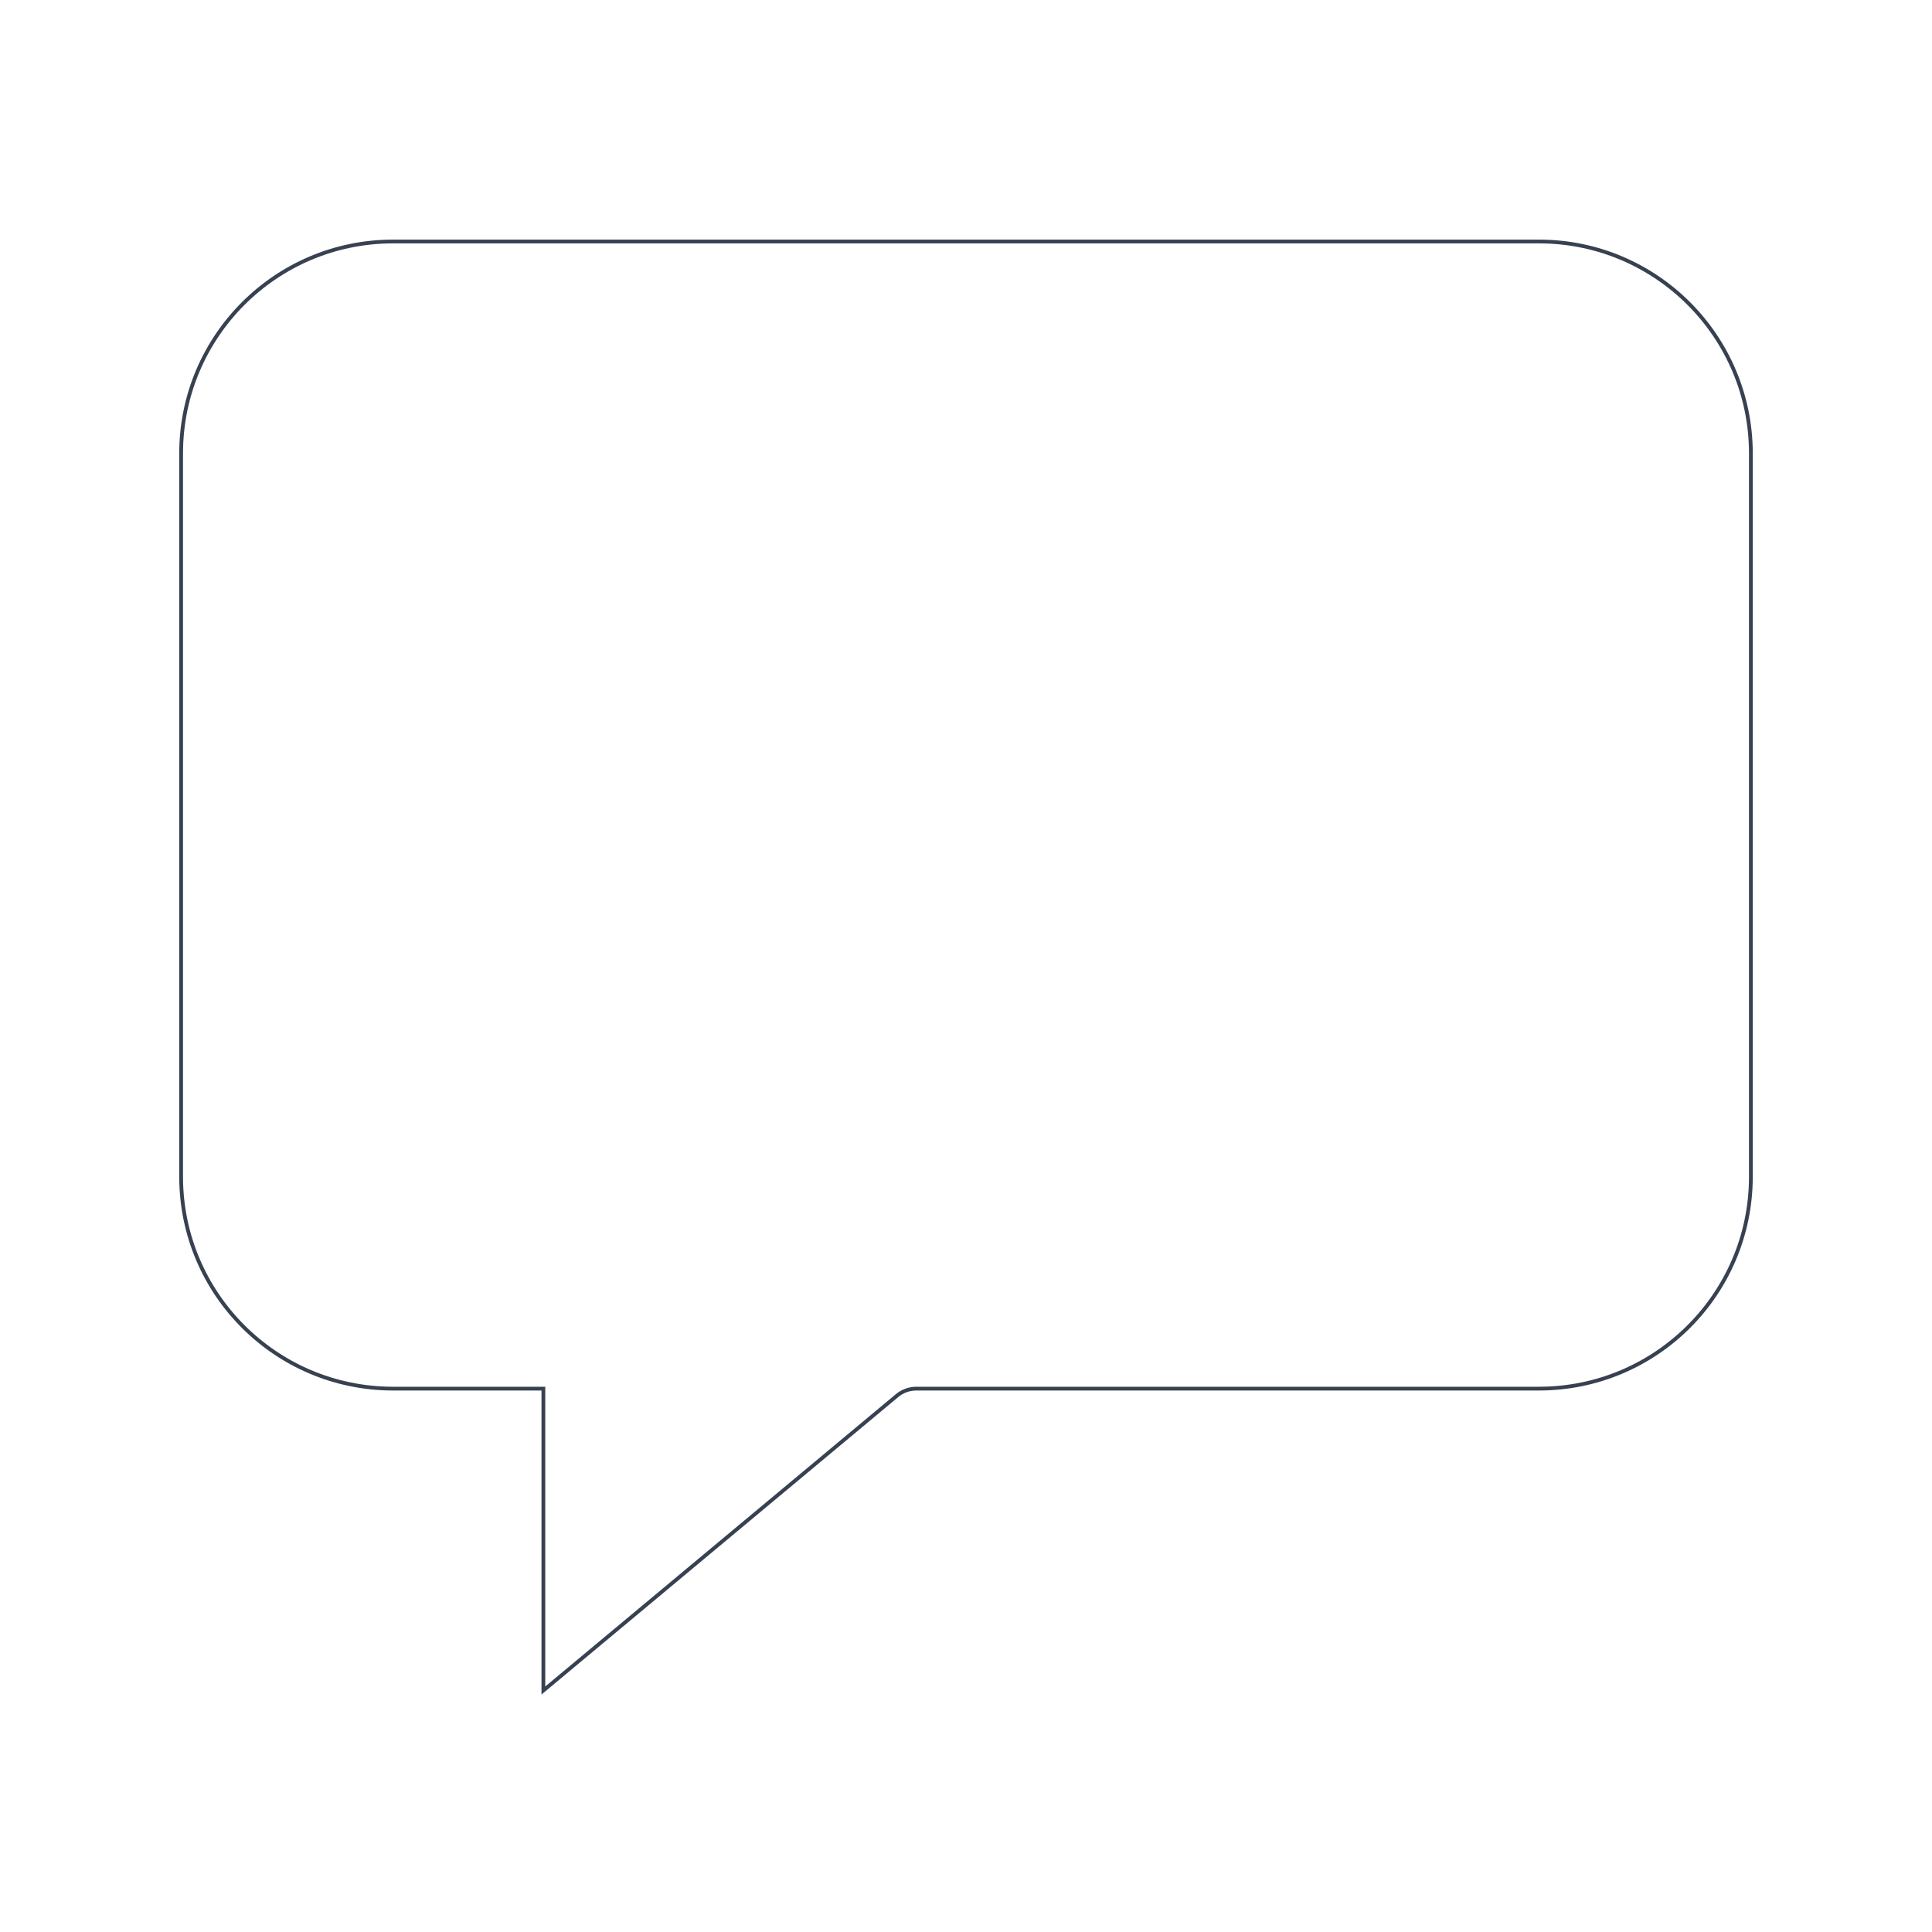
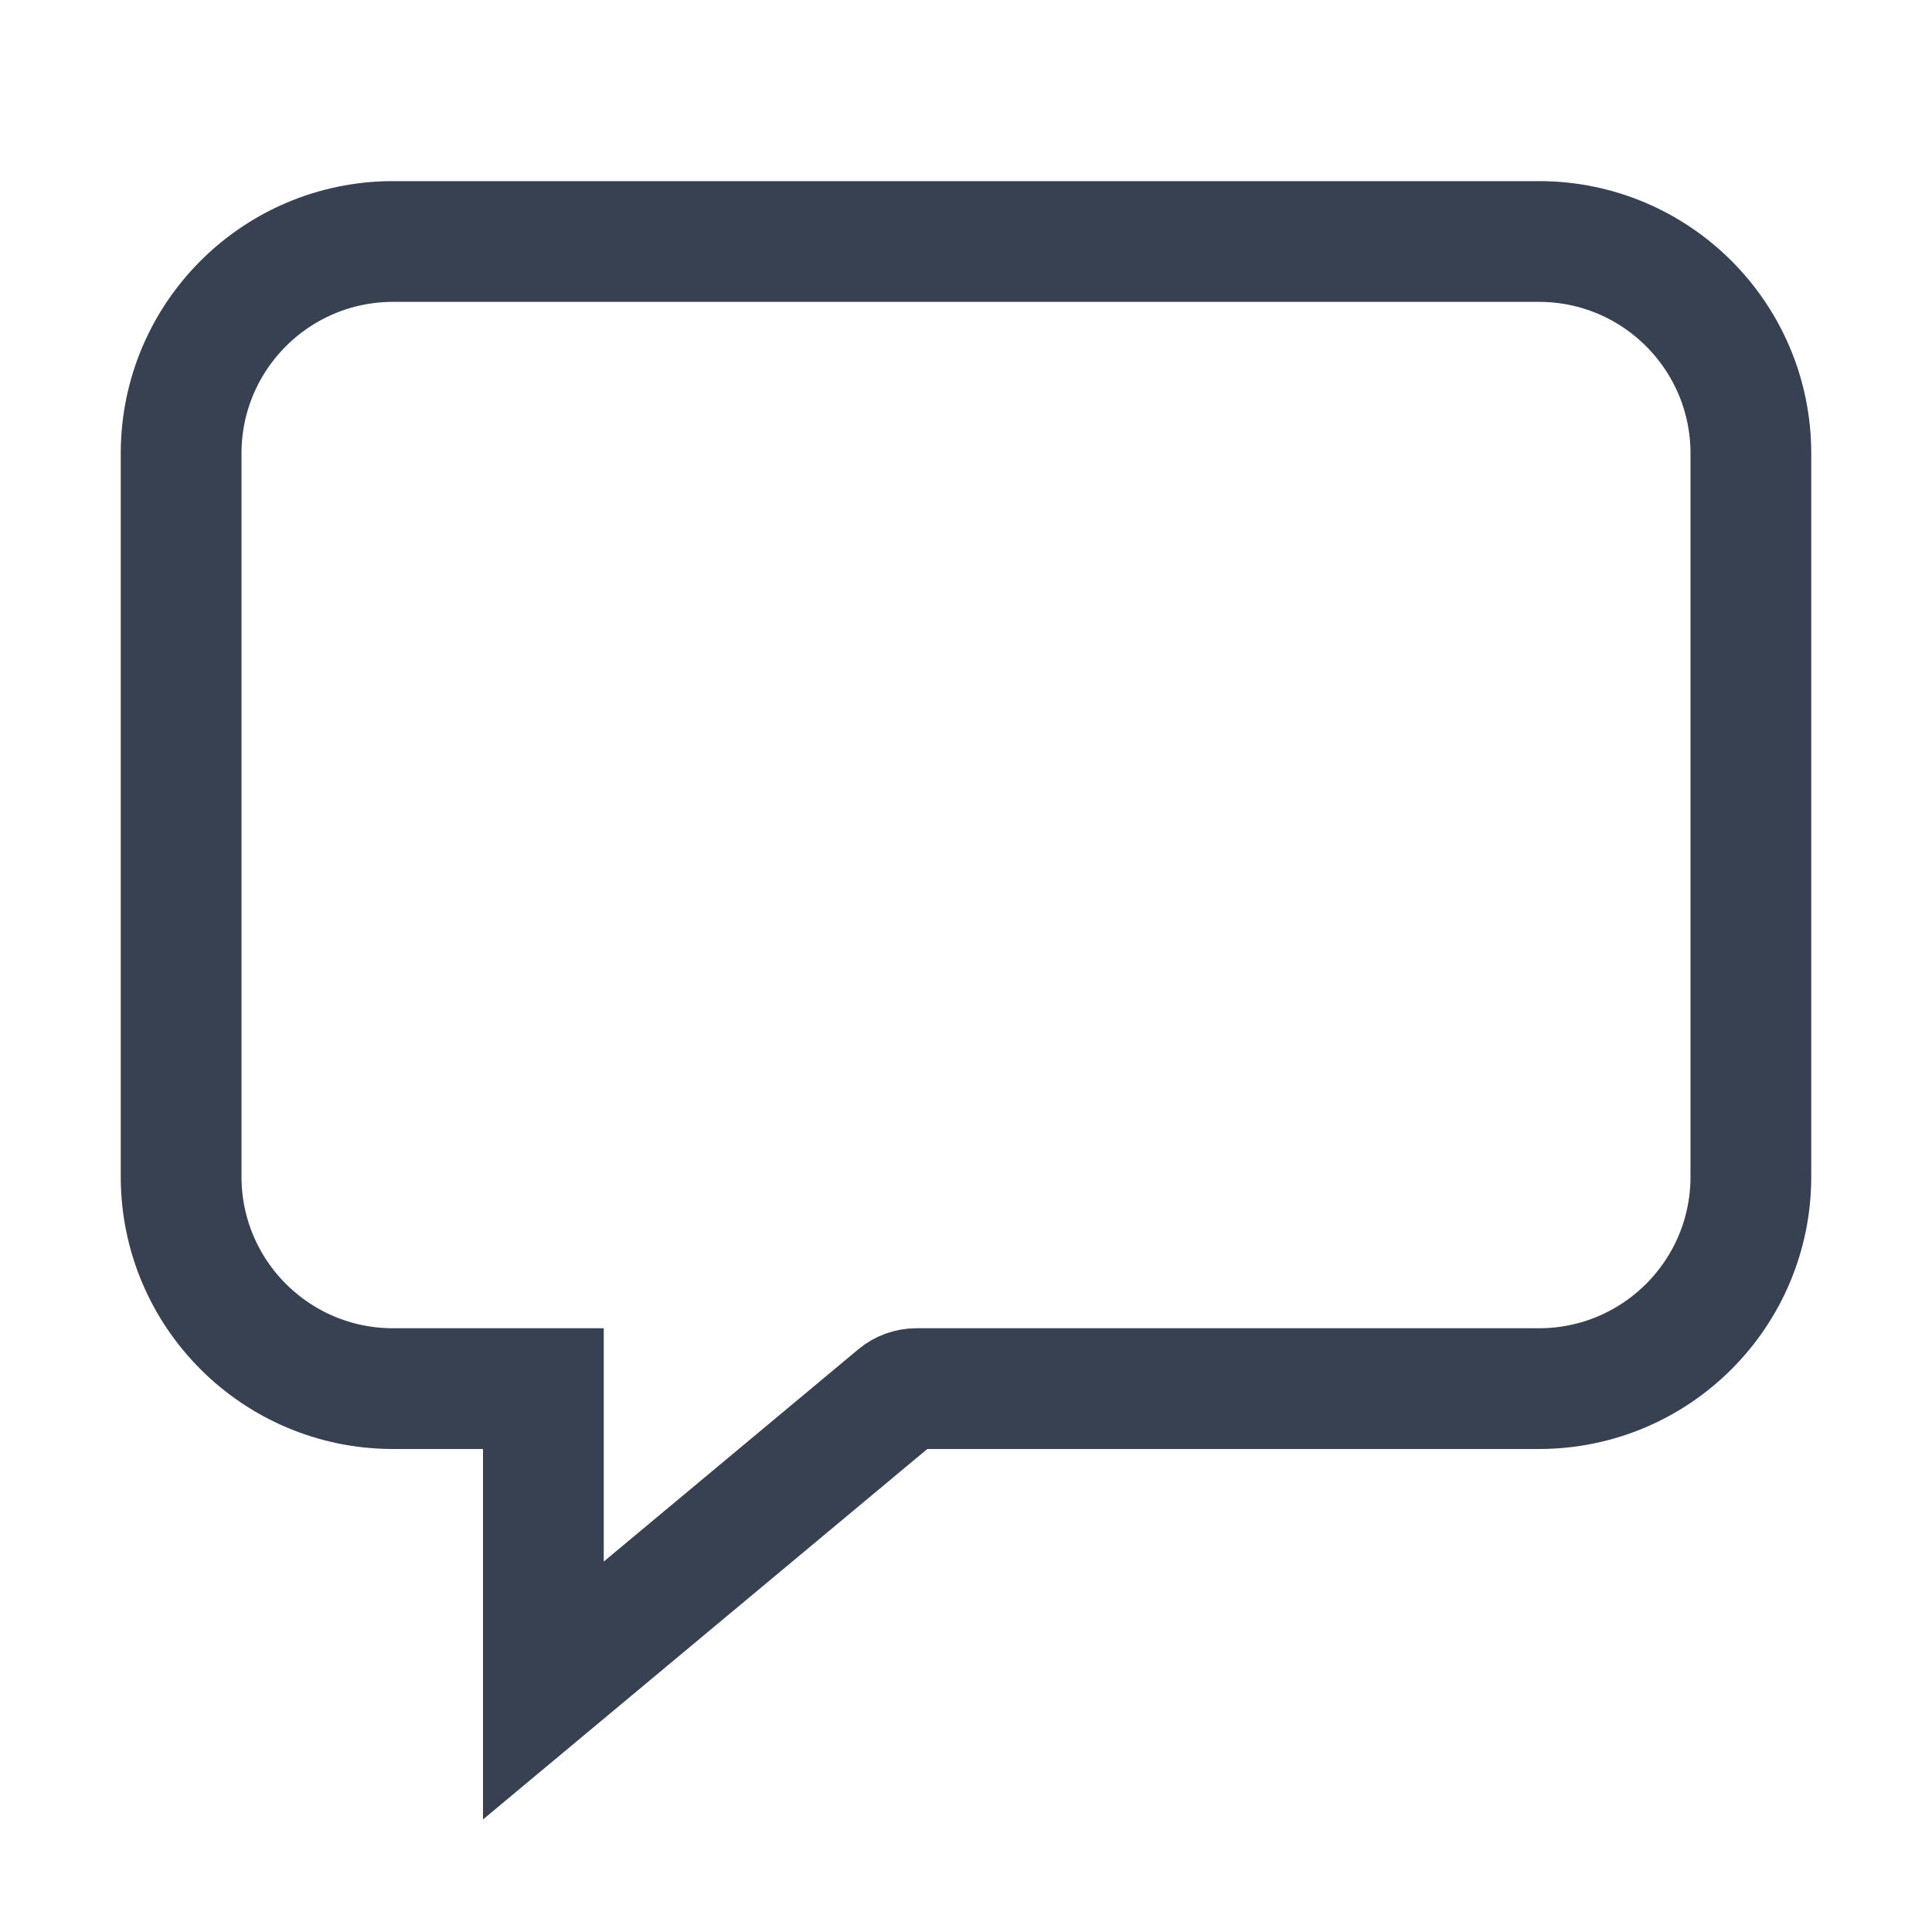
<svg xmlns="http://www.w3.org/2000/svg" className="ionicon" viewBox="0 0 512 512">
-   <path d="M408 64H104a56.16 56.16 0 00-56 56v192a56.16 56.16 0 0056 56h40v80l93.72-78.14a8 8 0 015.13-1.86H408a56.16 56.16 0 0056-56V120a56.16 56.16 0 00-56-56z" fill="none" stroke="#374151" strokeLinejoin="round" strokeWidth="32" />
+   <path d="M408 64H104a56.16 56.16 0 00-56 56v192a56.16 56.16 0 0056 56h40v80l93.72-78.14a8 8 0 015.13-1.86H408a56.16 56.16 0 0056-56V120a56.16 56.16 0 00-56-56z" fill="none" stroke="#374151" strokeLinejoin="round" stroke-width="32" />
</svg>
